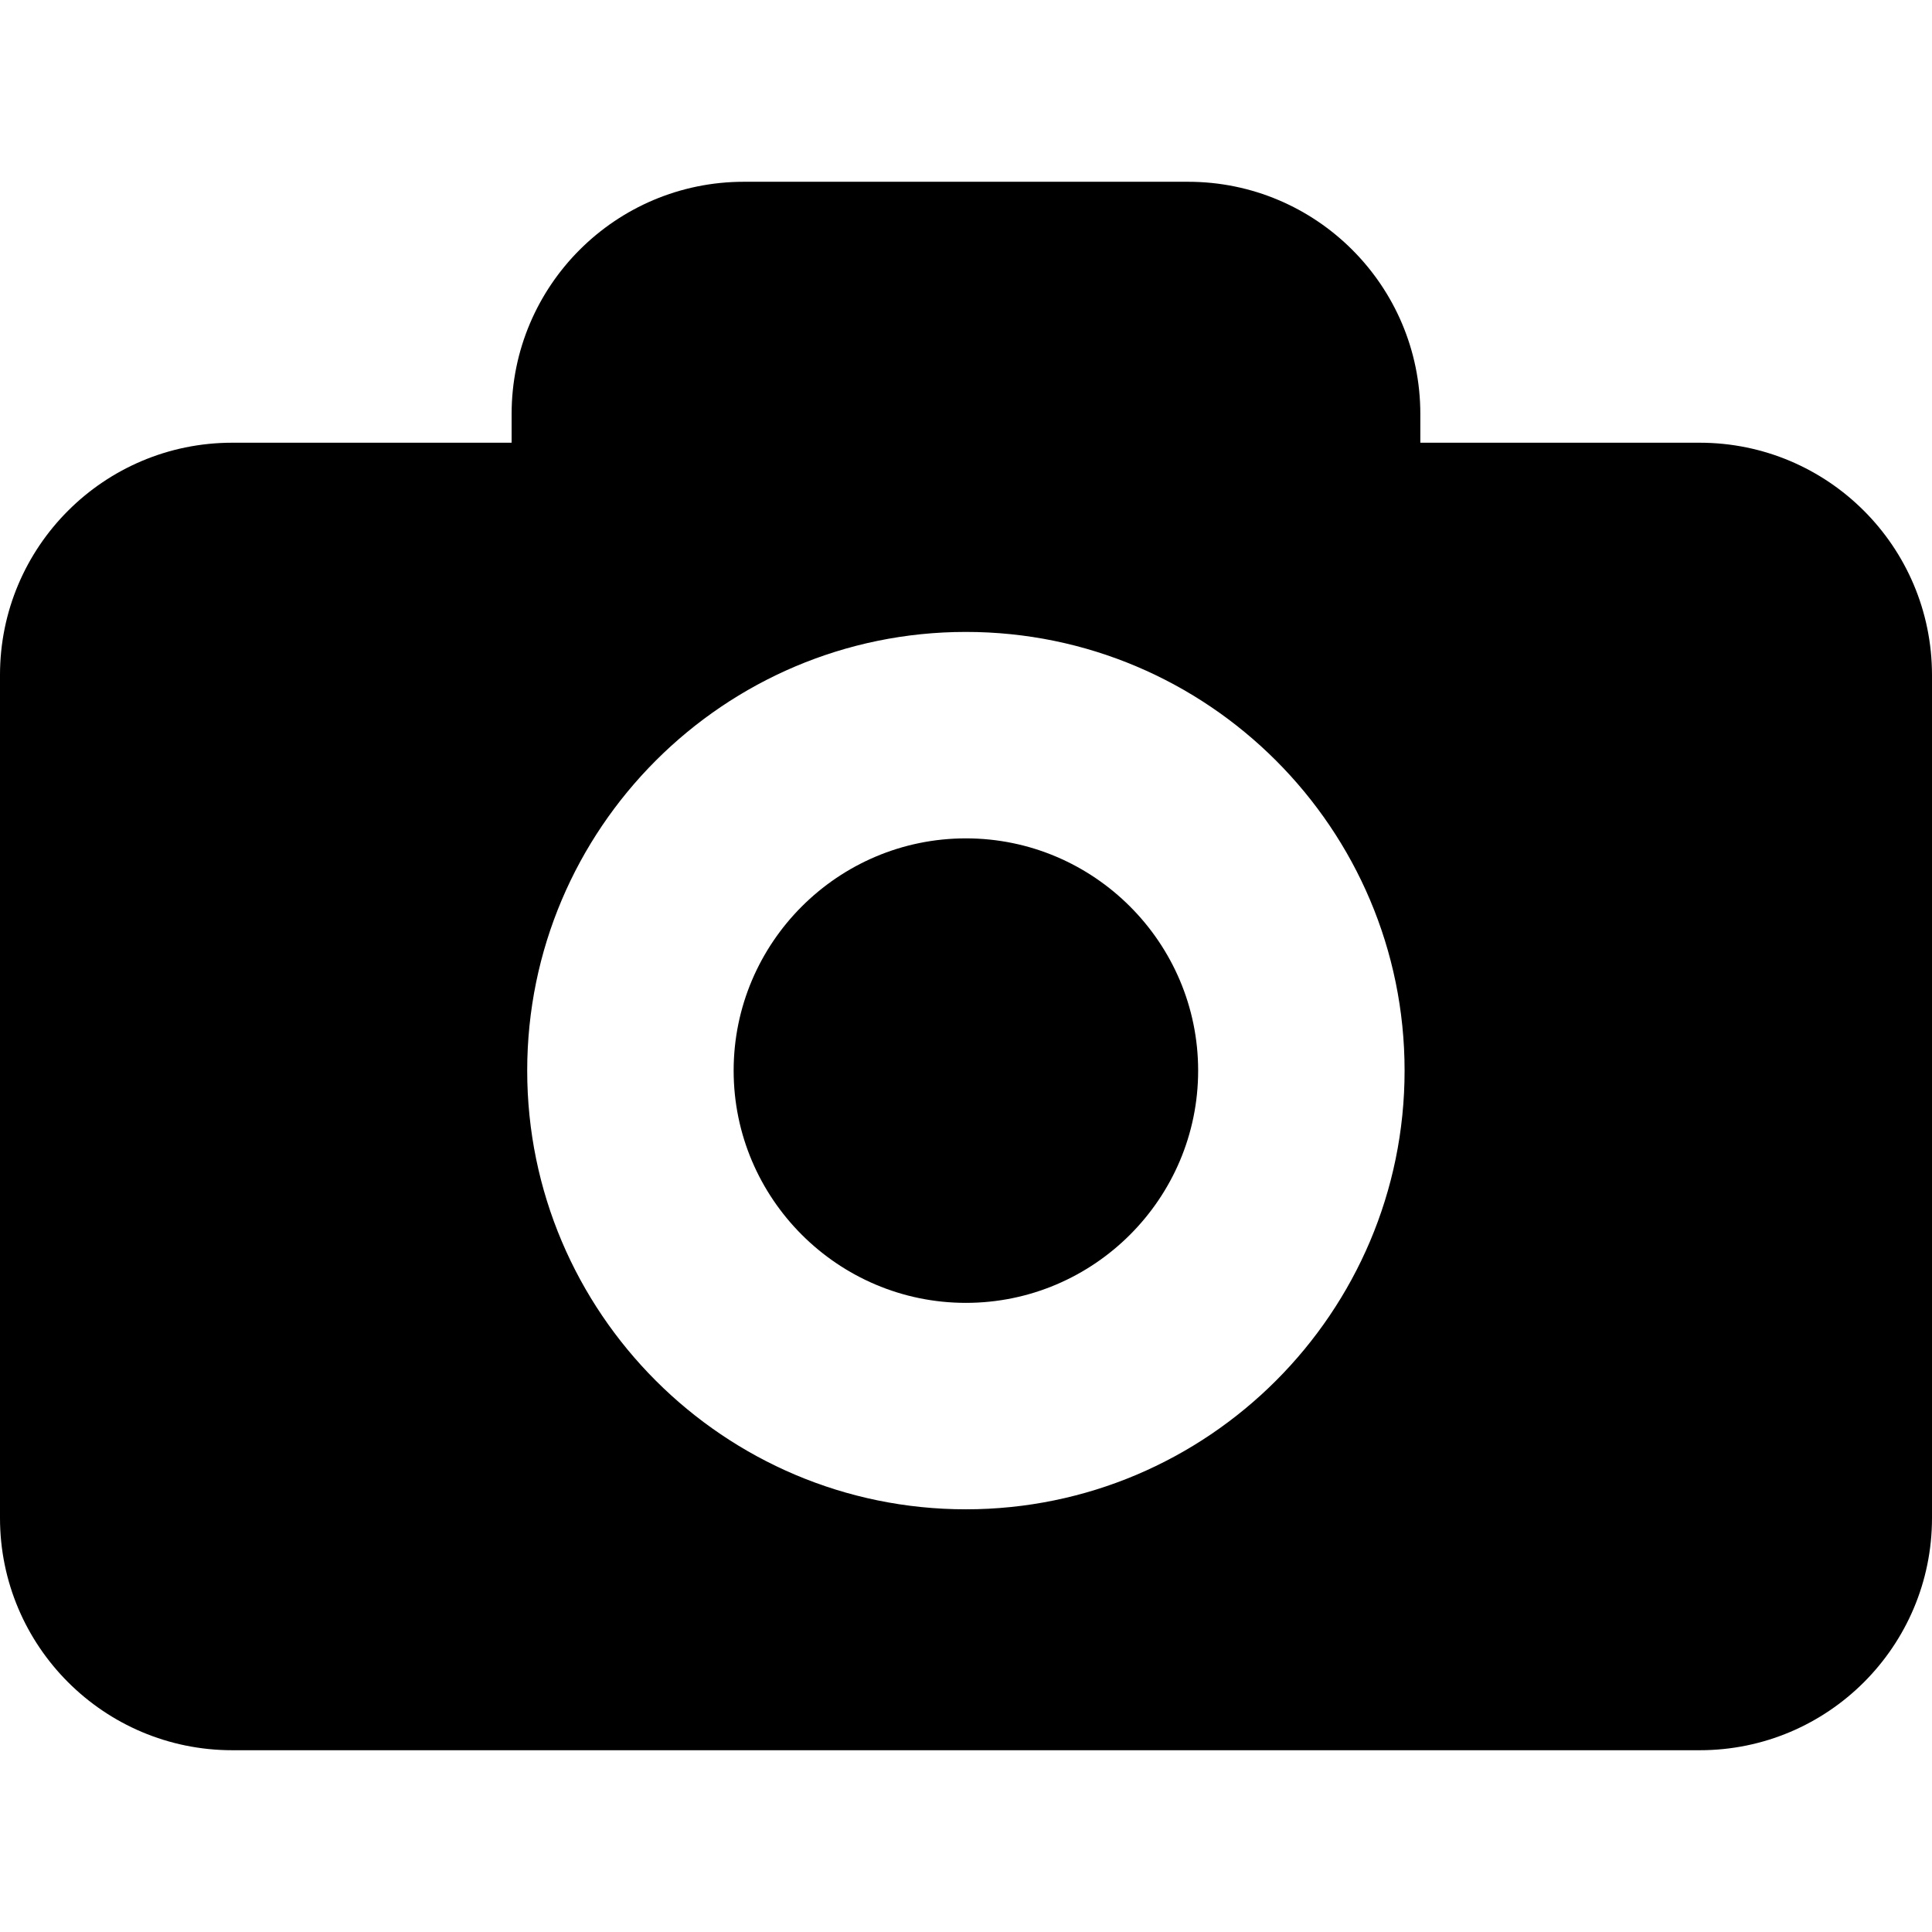
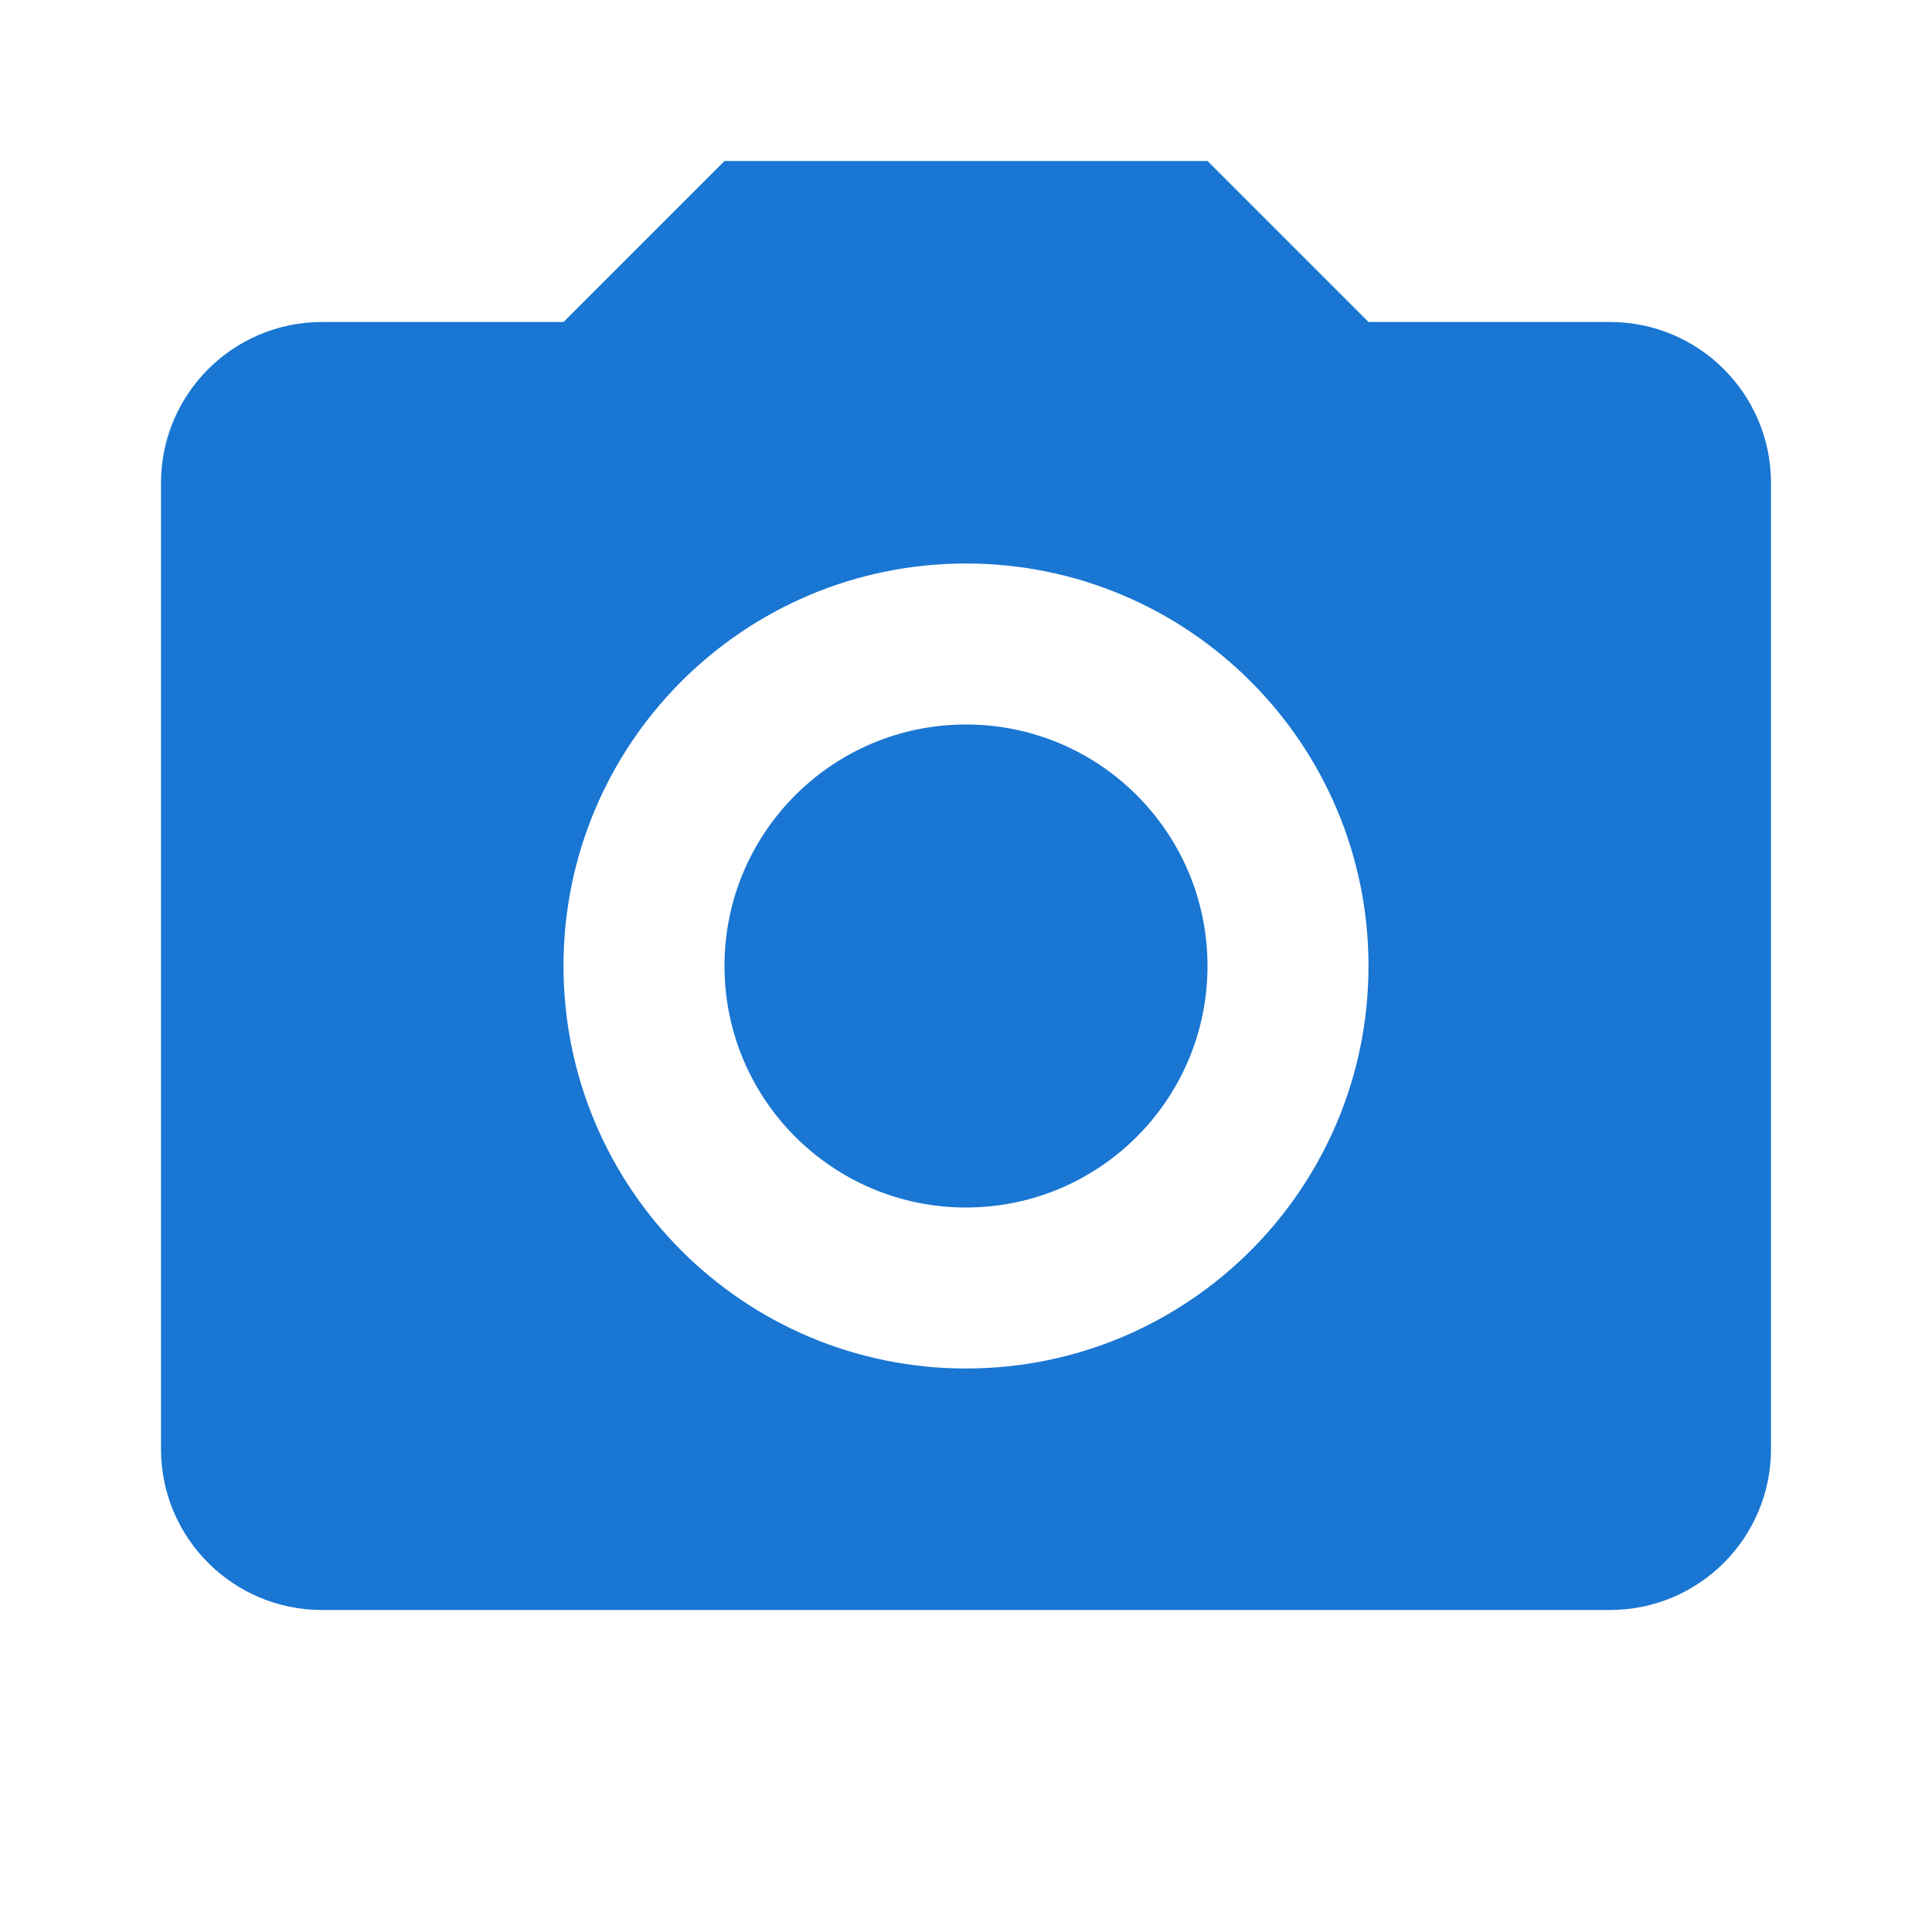
- <svg xmlns="http://www.w3.org/2000/svg" version="1.1" id="Capa_1" x="0px" y="0px" width="37.434px" height="37.434px" viewBox="0 0 37.434 37.434" style="enable-background:new 0 0 37.434 37.434;" xml:space="preserve">
-   <g>
-     <path d="M32.932,8.578H27.52V8.022c0-2.484-2.016-4.5-4.5-4.5h-8.607c-2.485,0-4.5,2.016-4.5,4.5v0.556H4.5   c-2.485,0-4.5,2.015-4.5,4.5v16.334c0,2.484,2.015,4.5,4.5,4.5h28.434c2.485,0,4.5-2.016,4.5-4.5V13.078   C37.432,10.592,35.417,8.578,32.932,8.578z M18.715,29.244c-4.688,0-8.5-3.812-8.5-8.5c0-4.687,3.812-8.5,8.5-8.5   c4.688,0,8.5,3.812,8.5,8.5C27.215,25.432,23.402,29.244,18.715,29.244z M23.215,20.744c0,2.479-2.02,4.5-4.5,4.5   c-2.48,0-4.5-2.021-4.5-4.5c0-2.48,2.02-4.5,4.5-4.5C21.195,16.244,23.215,18.264,23.215,20.744z" />
-   </g>
-   <g>
- </g>
-   <g>
- </g>
-   <g>
- </g>
-   <g>
- </g>
-   <g>
- </g>
-   <g>
- </g>
-   <g>
- </g>
-   <g>
- </g>
-   <g>
- </g>
-   <g>
- </g>
-   <g>
- </g>
-   <g>
- </g>
-   <g>
- </g>
-   <g>
- </g>
-   <g>
- </g>
+ <svg xmlns="http://www.w3.org/2000/svg" version="1.1" width="24" height="24" viewBox="0 0 24 24">
+   <path fill="#1976D2" d="M4,4H7L9,2H15L17,4H20A2,2 0 0,1 22,6V18A2,2 0 0,1 20,20H4A2,2 0 0,1 2,18V6A2,2 0 0,1 4,4M12,7A5,5 0 0,0 7,12A5,5 0 0,0 12,17A5,5 0 0,0 17,12A5,5 0 0,0 12,7M12,9A3,3 0 0,1 15,12A3,3 0 0,1 12,15A3,3 0 0,1 9,12A3,3 0 0,1 12,9Z" />
</svg>
